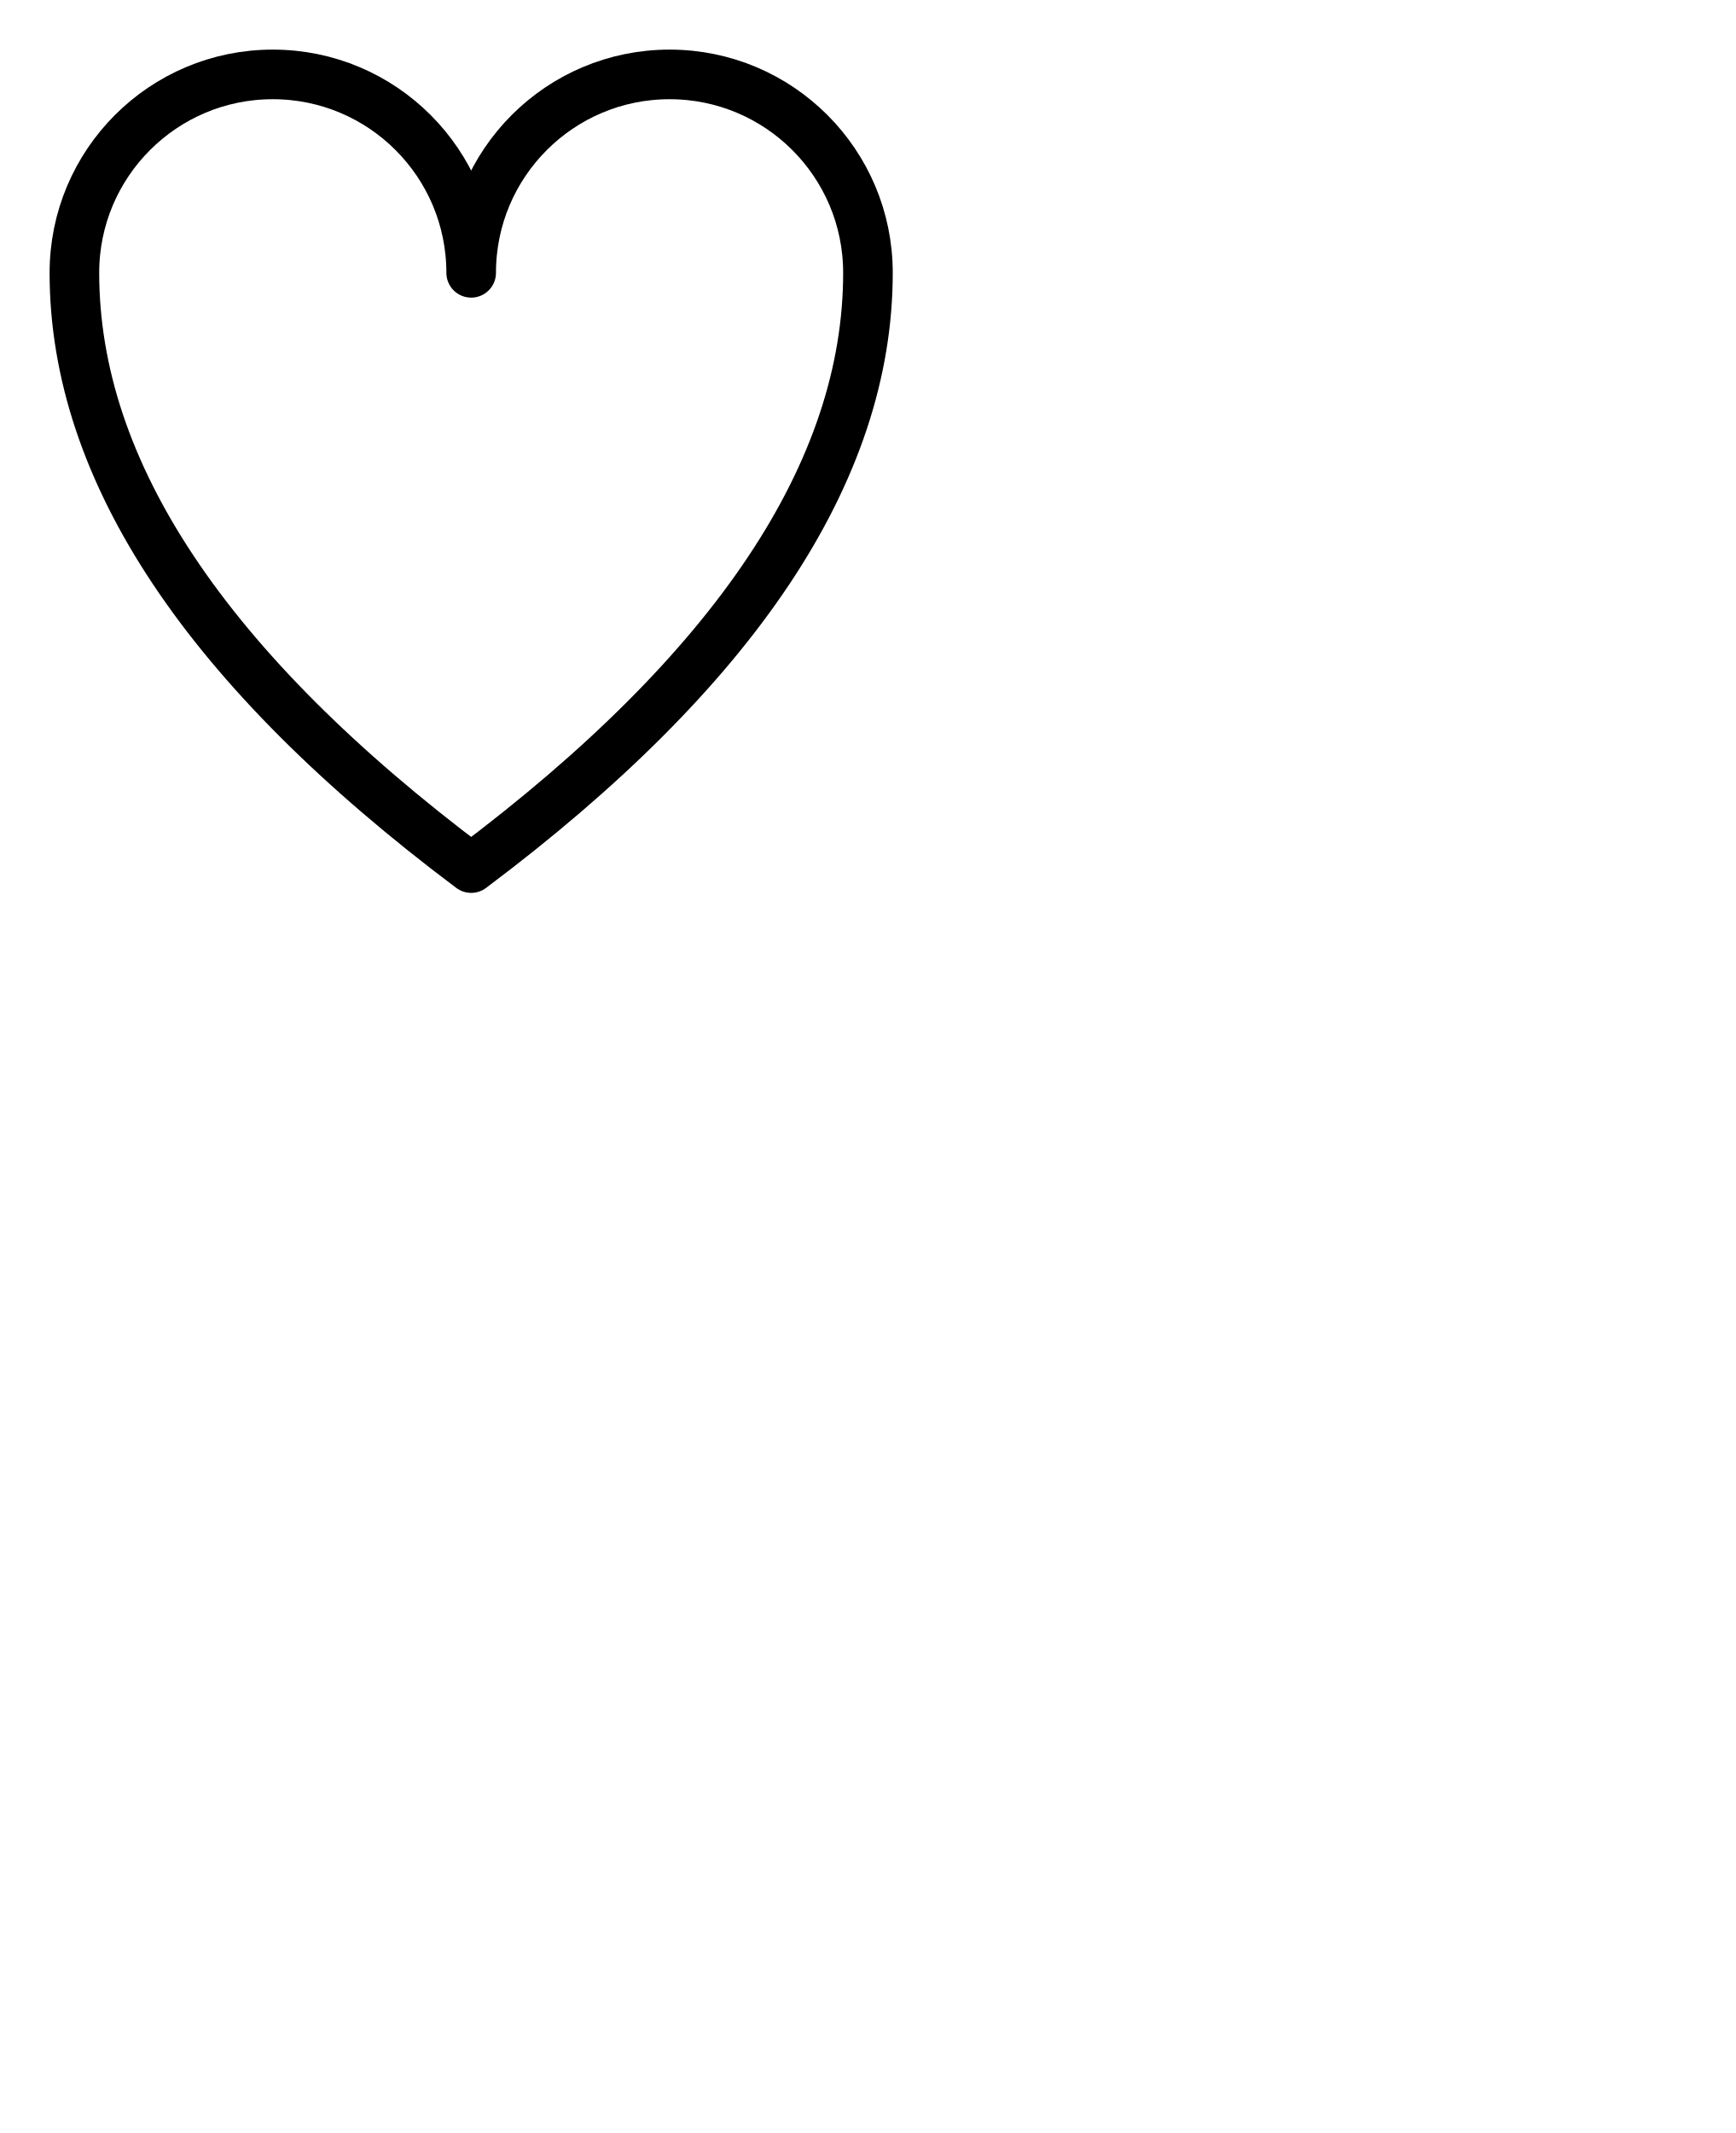
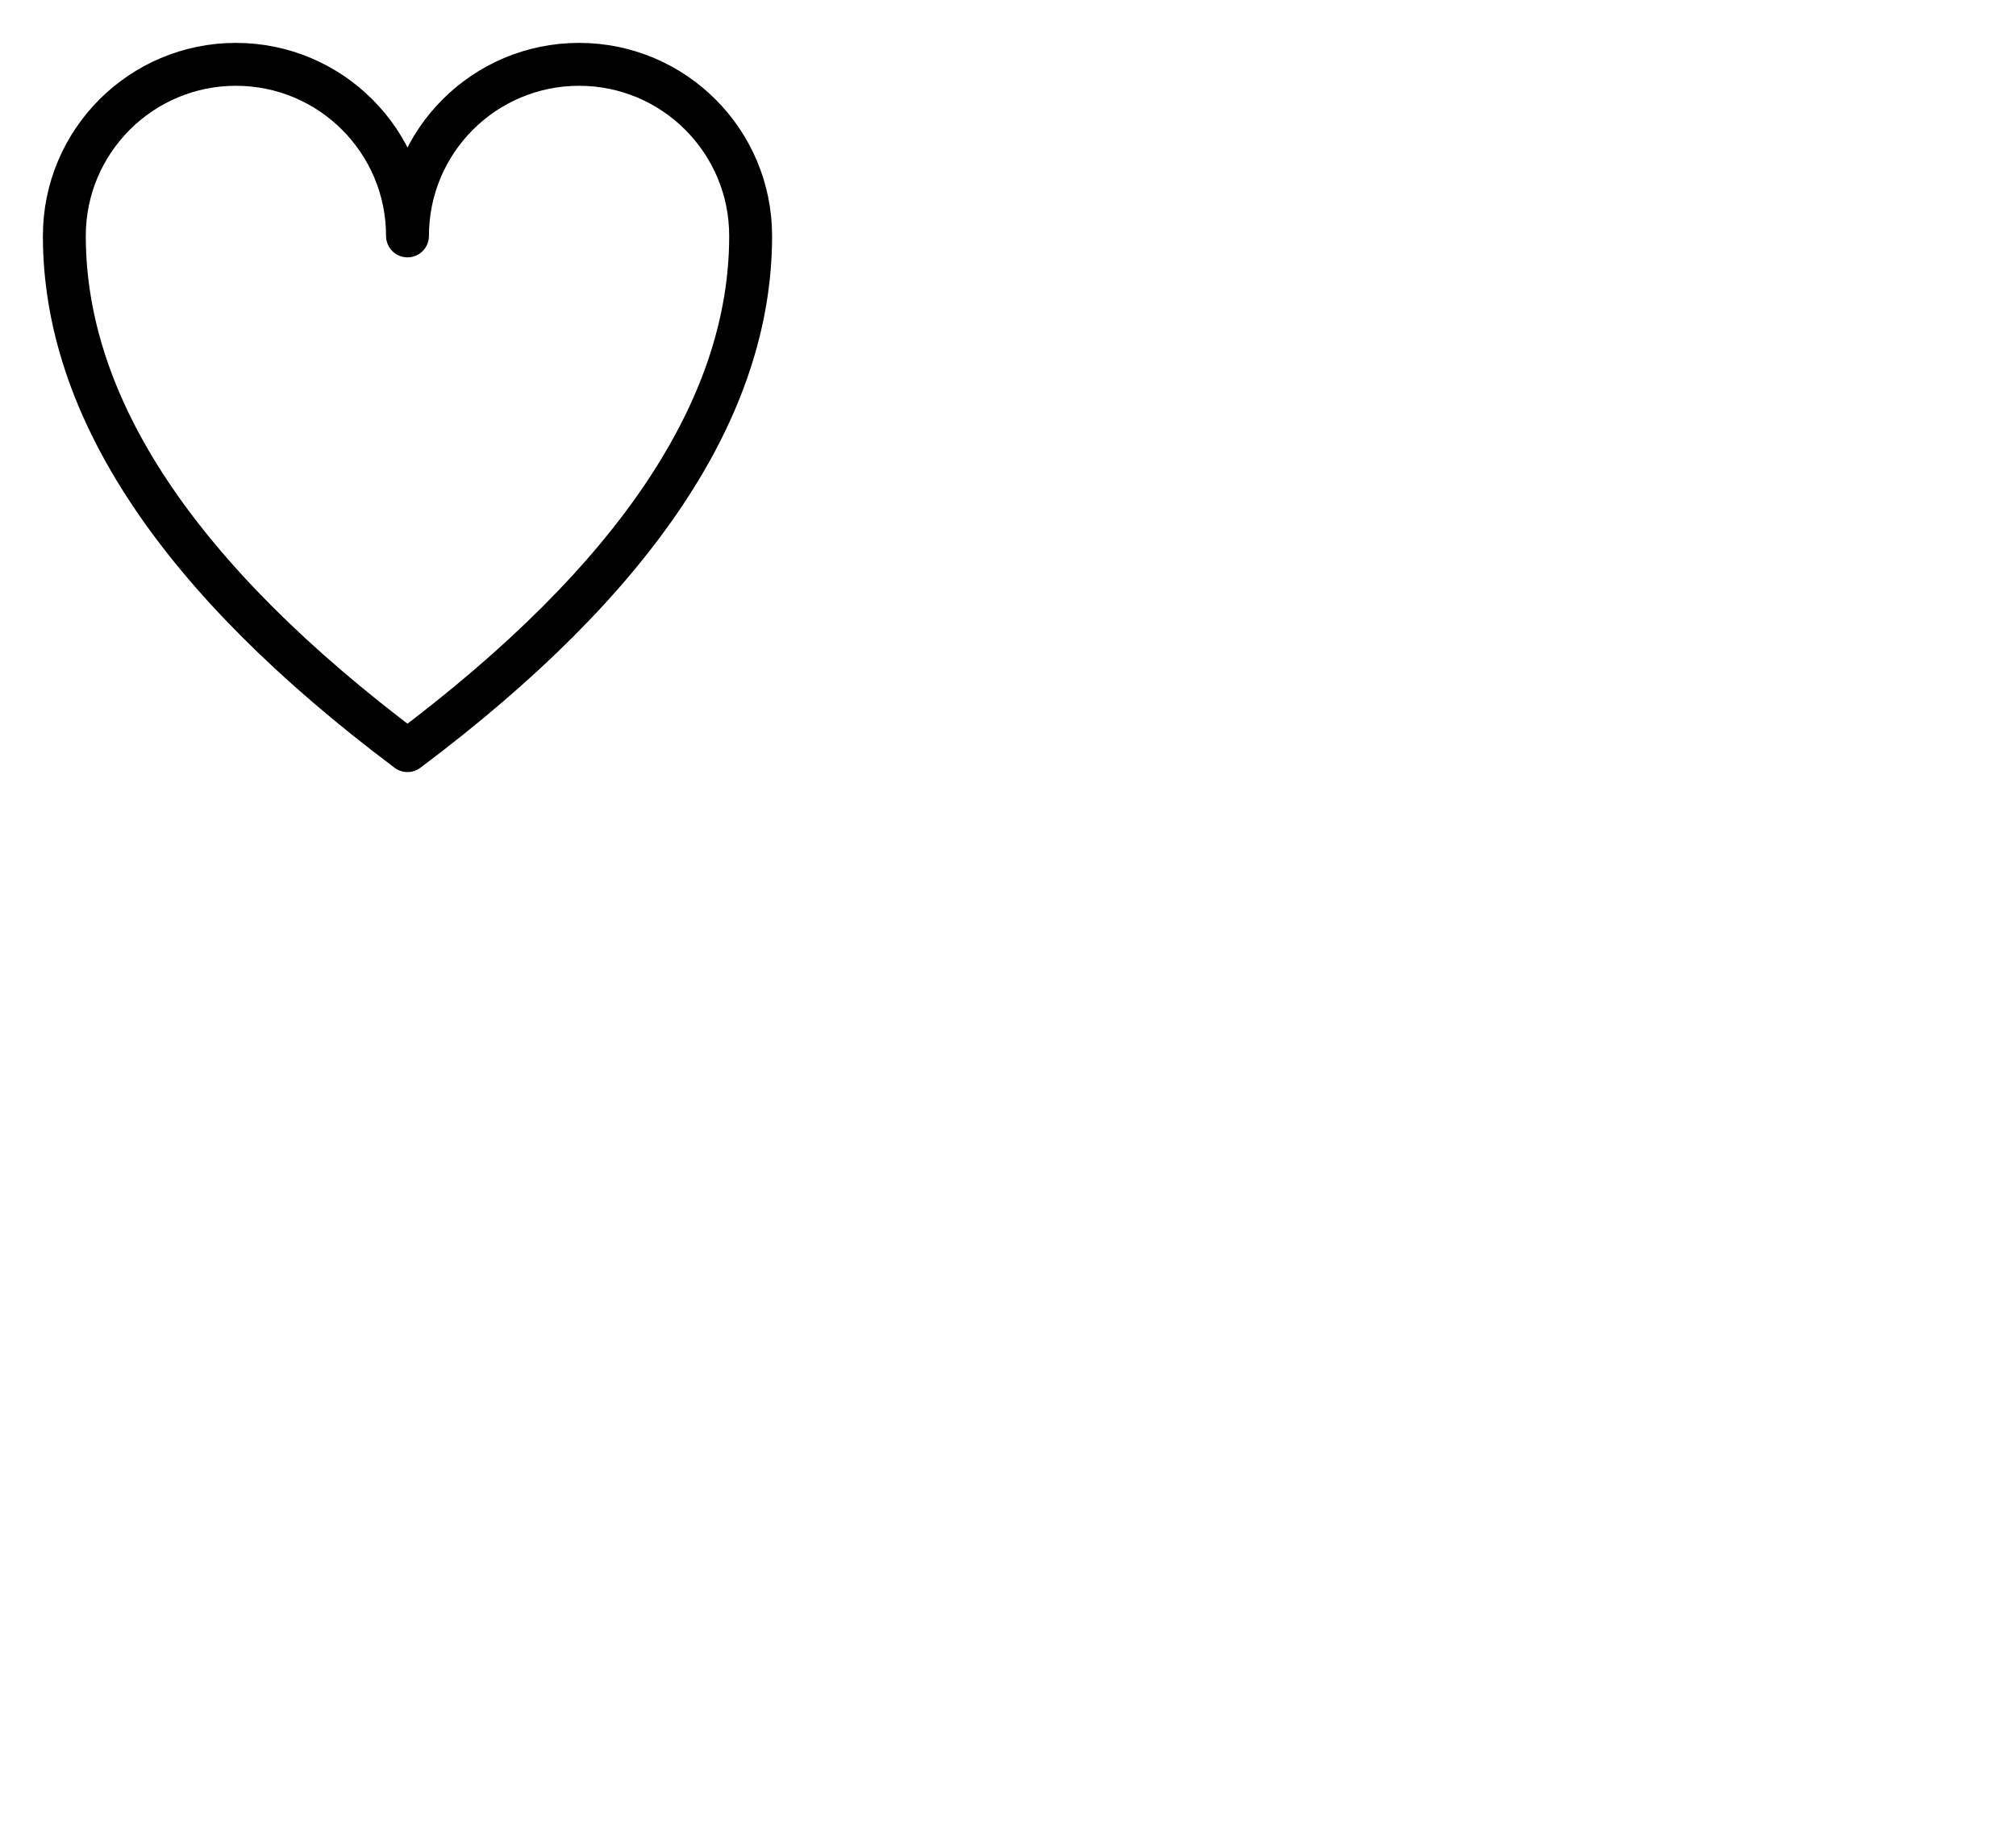
- <svg xmlns="http://www.w3.org/2000/svg" data-generator="bliss-svg-builder" width="105" height="129" viewBox="-0.75 -0.75 17.5 21.5">
+ <svg xmlns="http://www.w3.org/2000/svg" data-generator="bliss-svg-builder" width="141" height="129" viewBox="-0.75 -0.75 23.5 21.5" class="bliss-root">
  <g class="bliss-content" fill="none" stroke="#000000" stroke-linejoin="round" stroke-linecap="round" stroke-width="0.5">
    <path d="M0,2a2,2 0 1,1 4,0a2,2 0 1,1 4,0q0,3 -4,6q-4,-3 -4,-6" />
  </g>
</svg>
